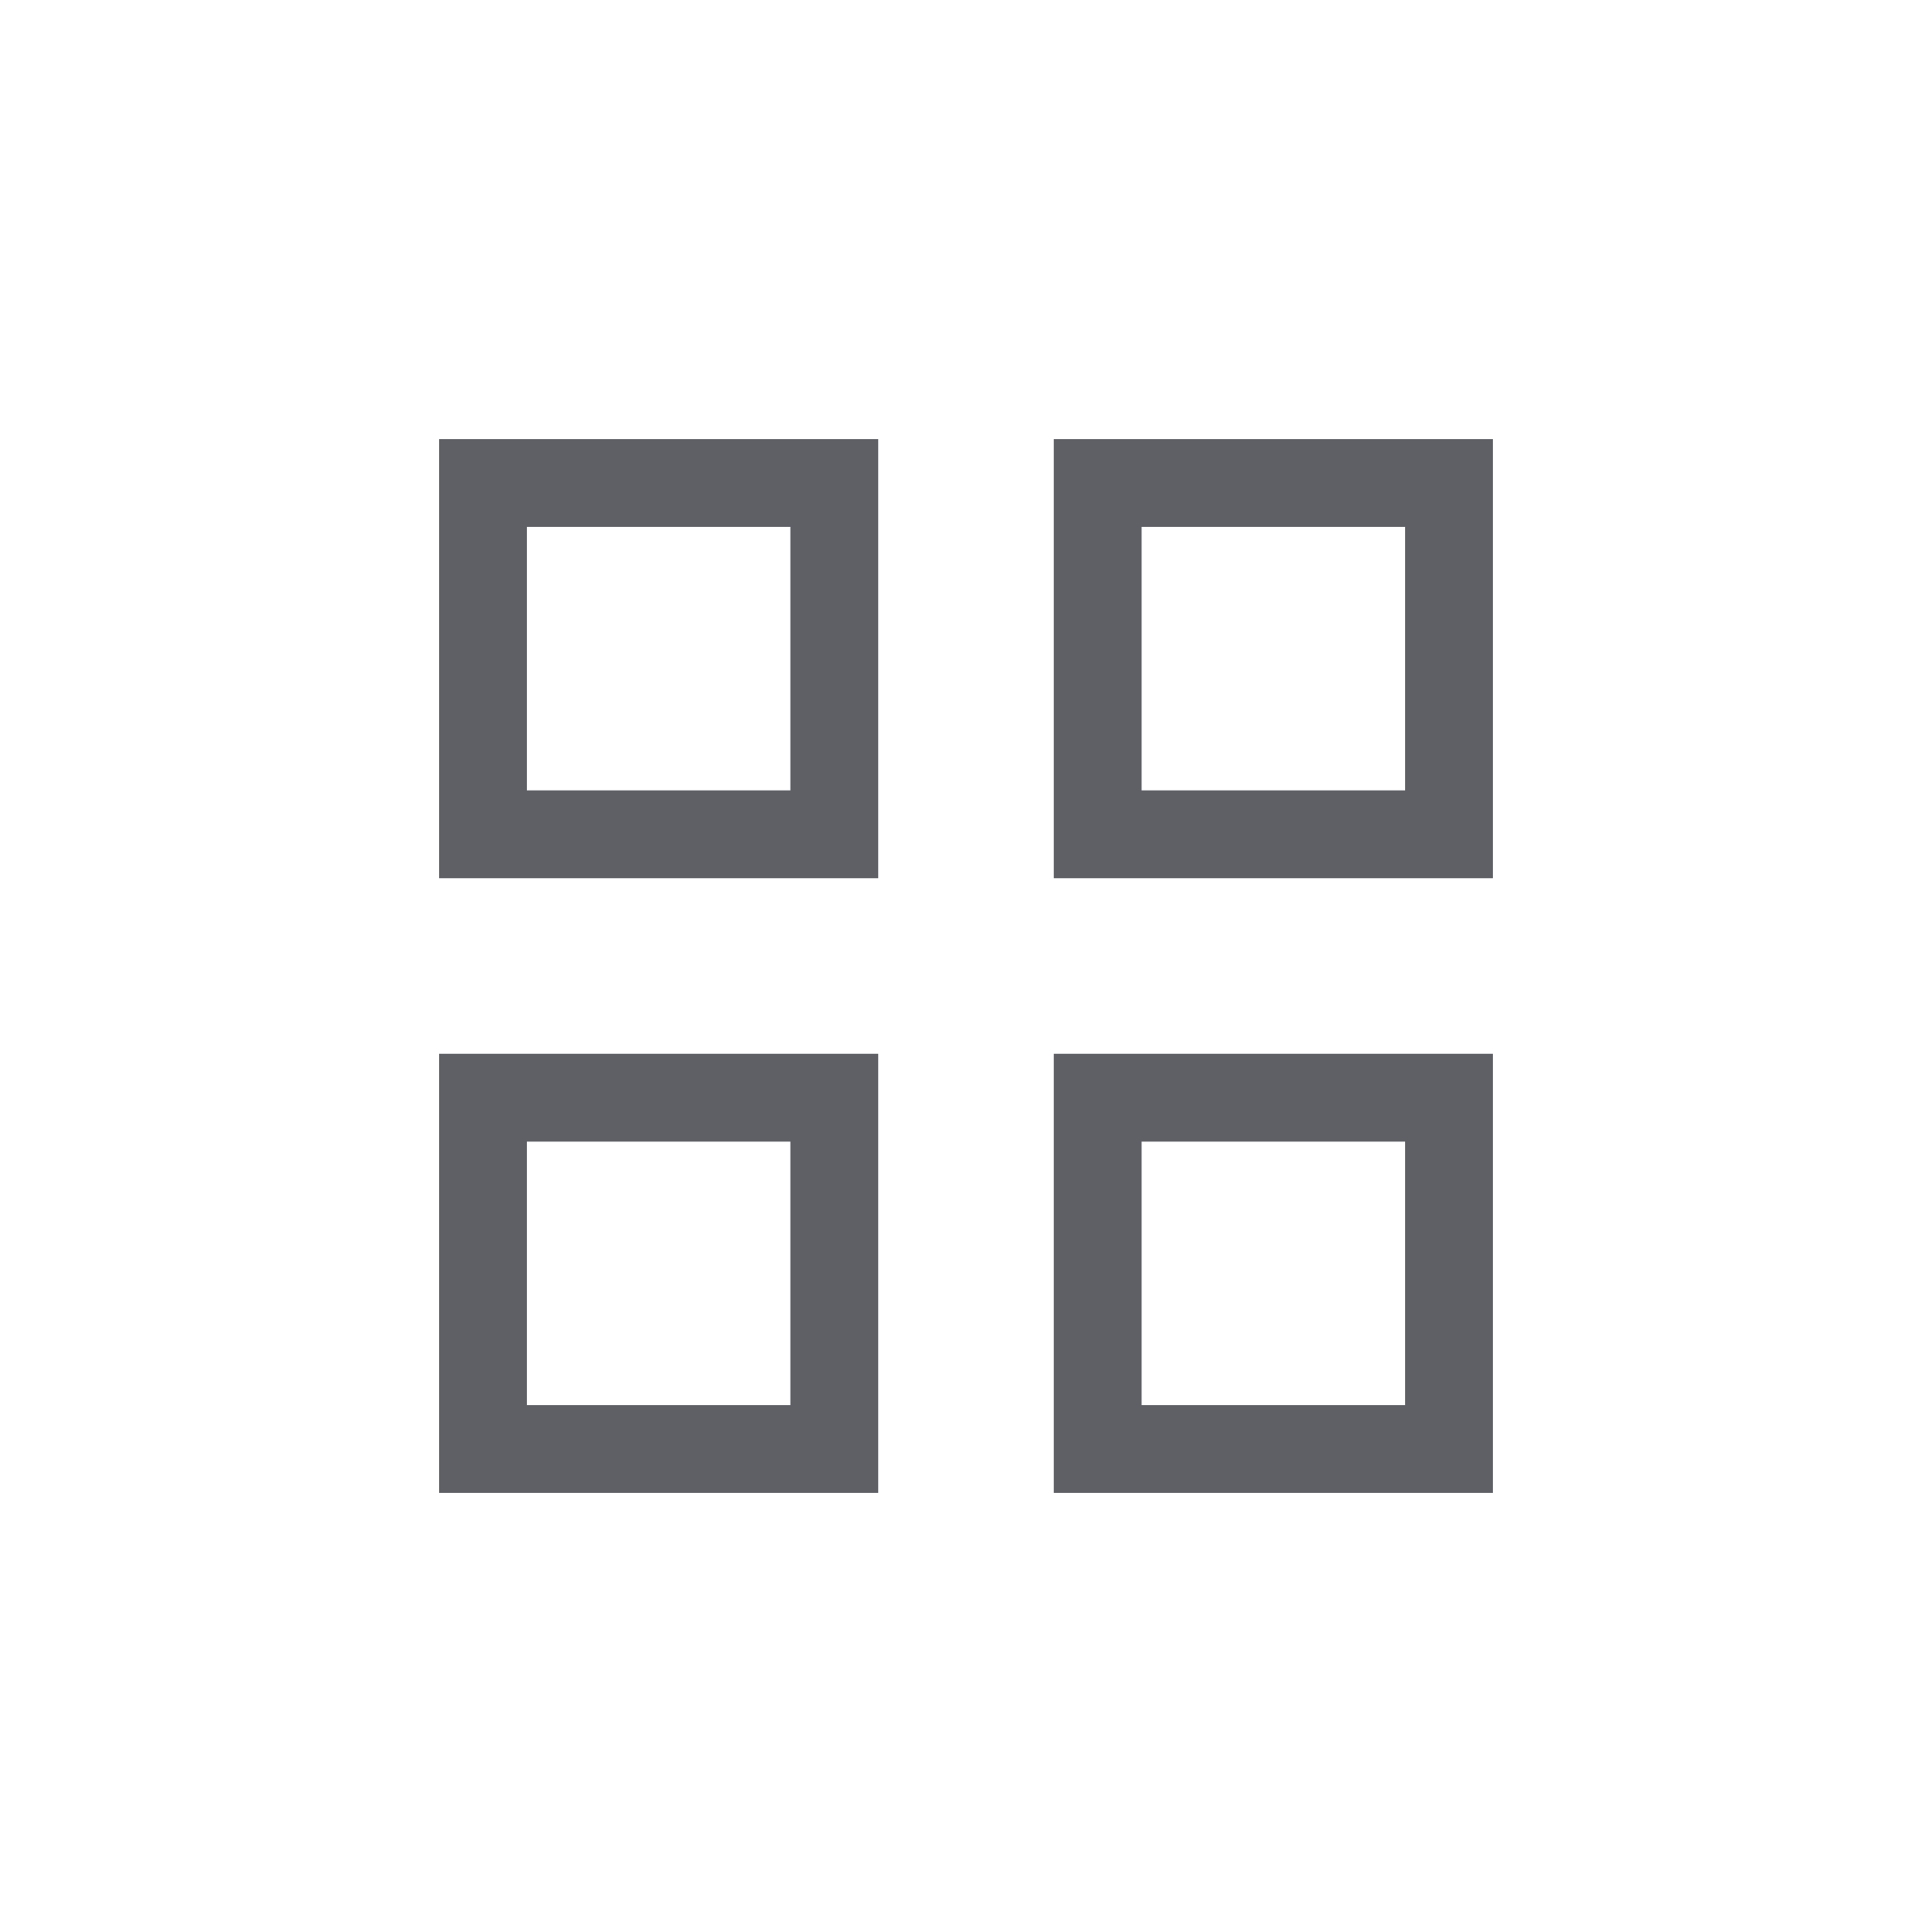
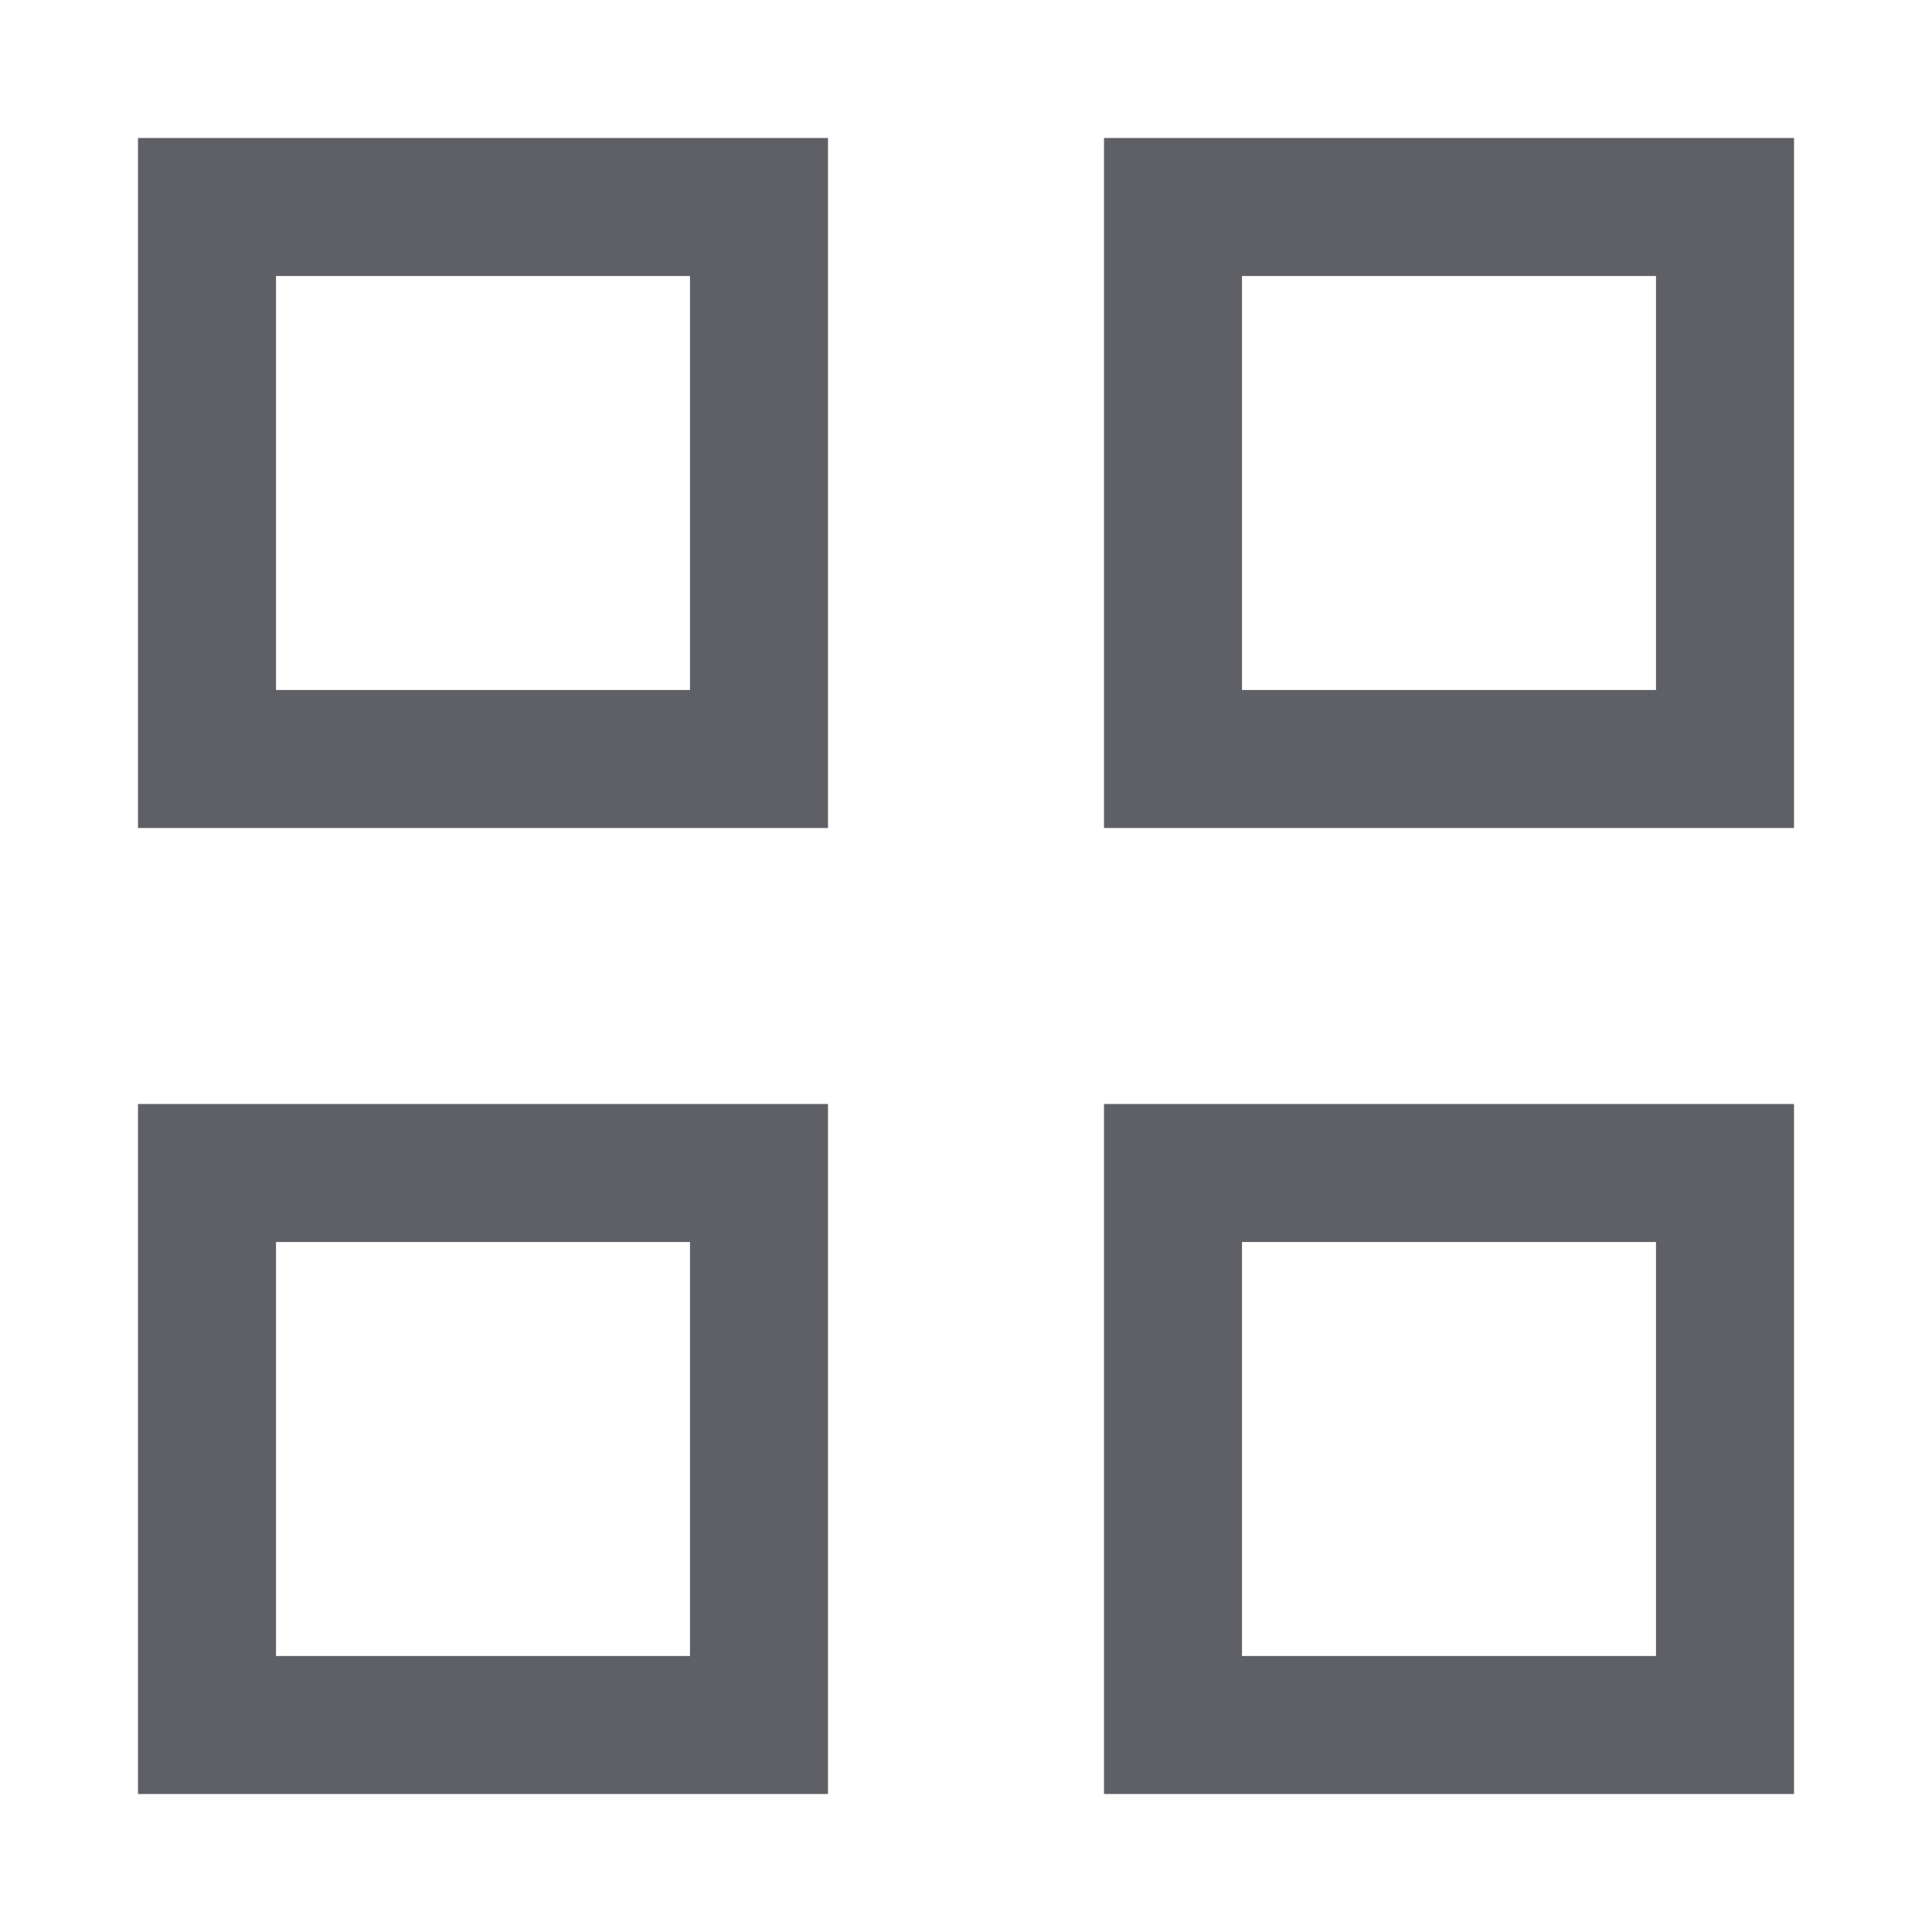
- <svg xmlns="http://www.w3.org/2000/svg" width="44" height="44" viewBox="0 0 44 44">
+ <svg xmlns="http://www.w3.org/2000/svg" width="44" height="44" viewBox="8 8 28 28">
  <g fill="none" fill-rule="evenodd">
    <circle cx="22" cy="22" r="22" />
    <path fill="#5E6066" d="M10 10h10v10H10V10zm14 0h10v10H24V10zM10 24h10v10H10V24zm14 0h10v10H24V24zm-12-12v6h6v-6h-6zm14 0v6h6v-6h-6zM12 26v6h6v-6h-6zm14 0v6h6v-6h-6z" />
  </g>
</svg>
